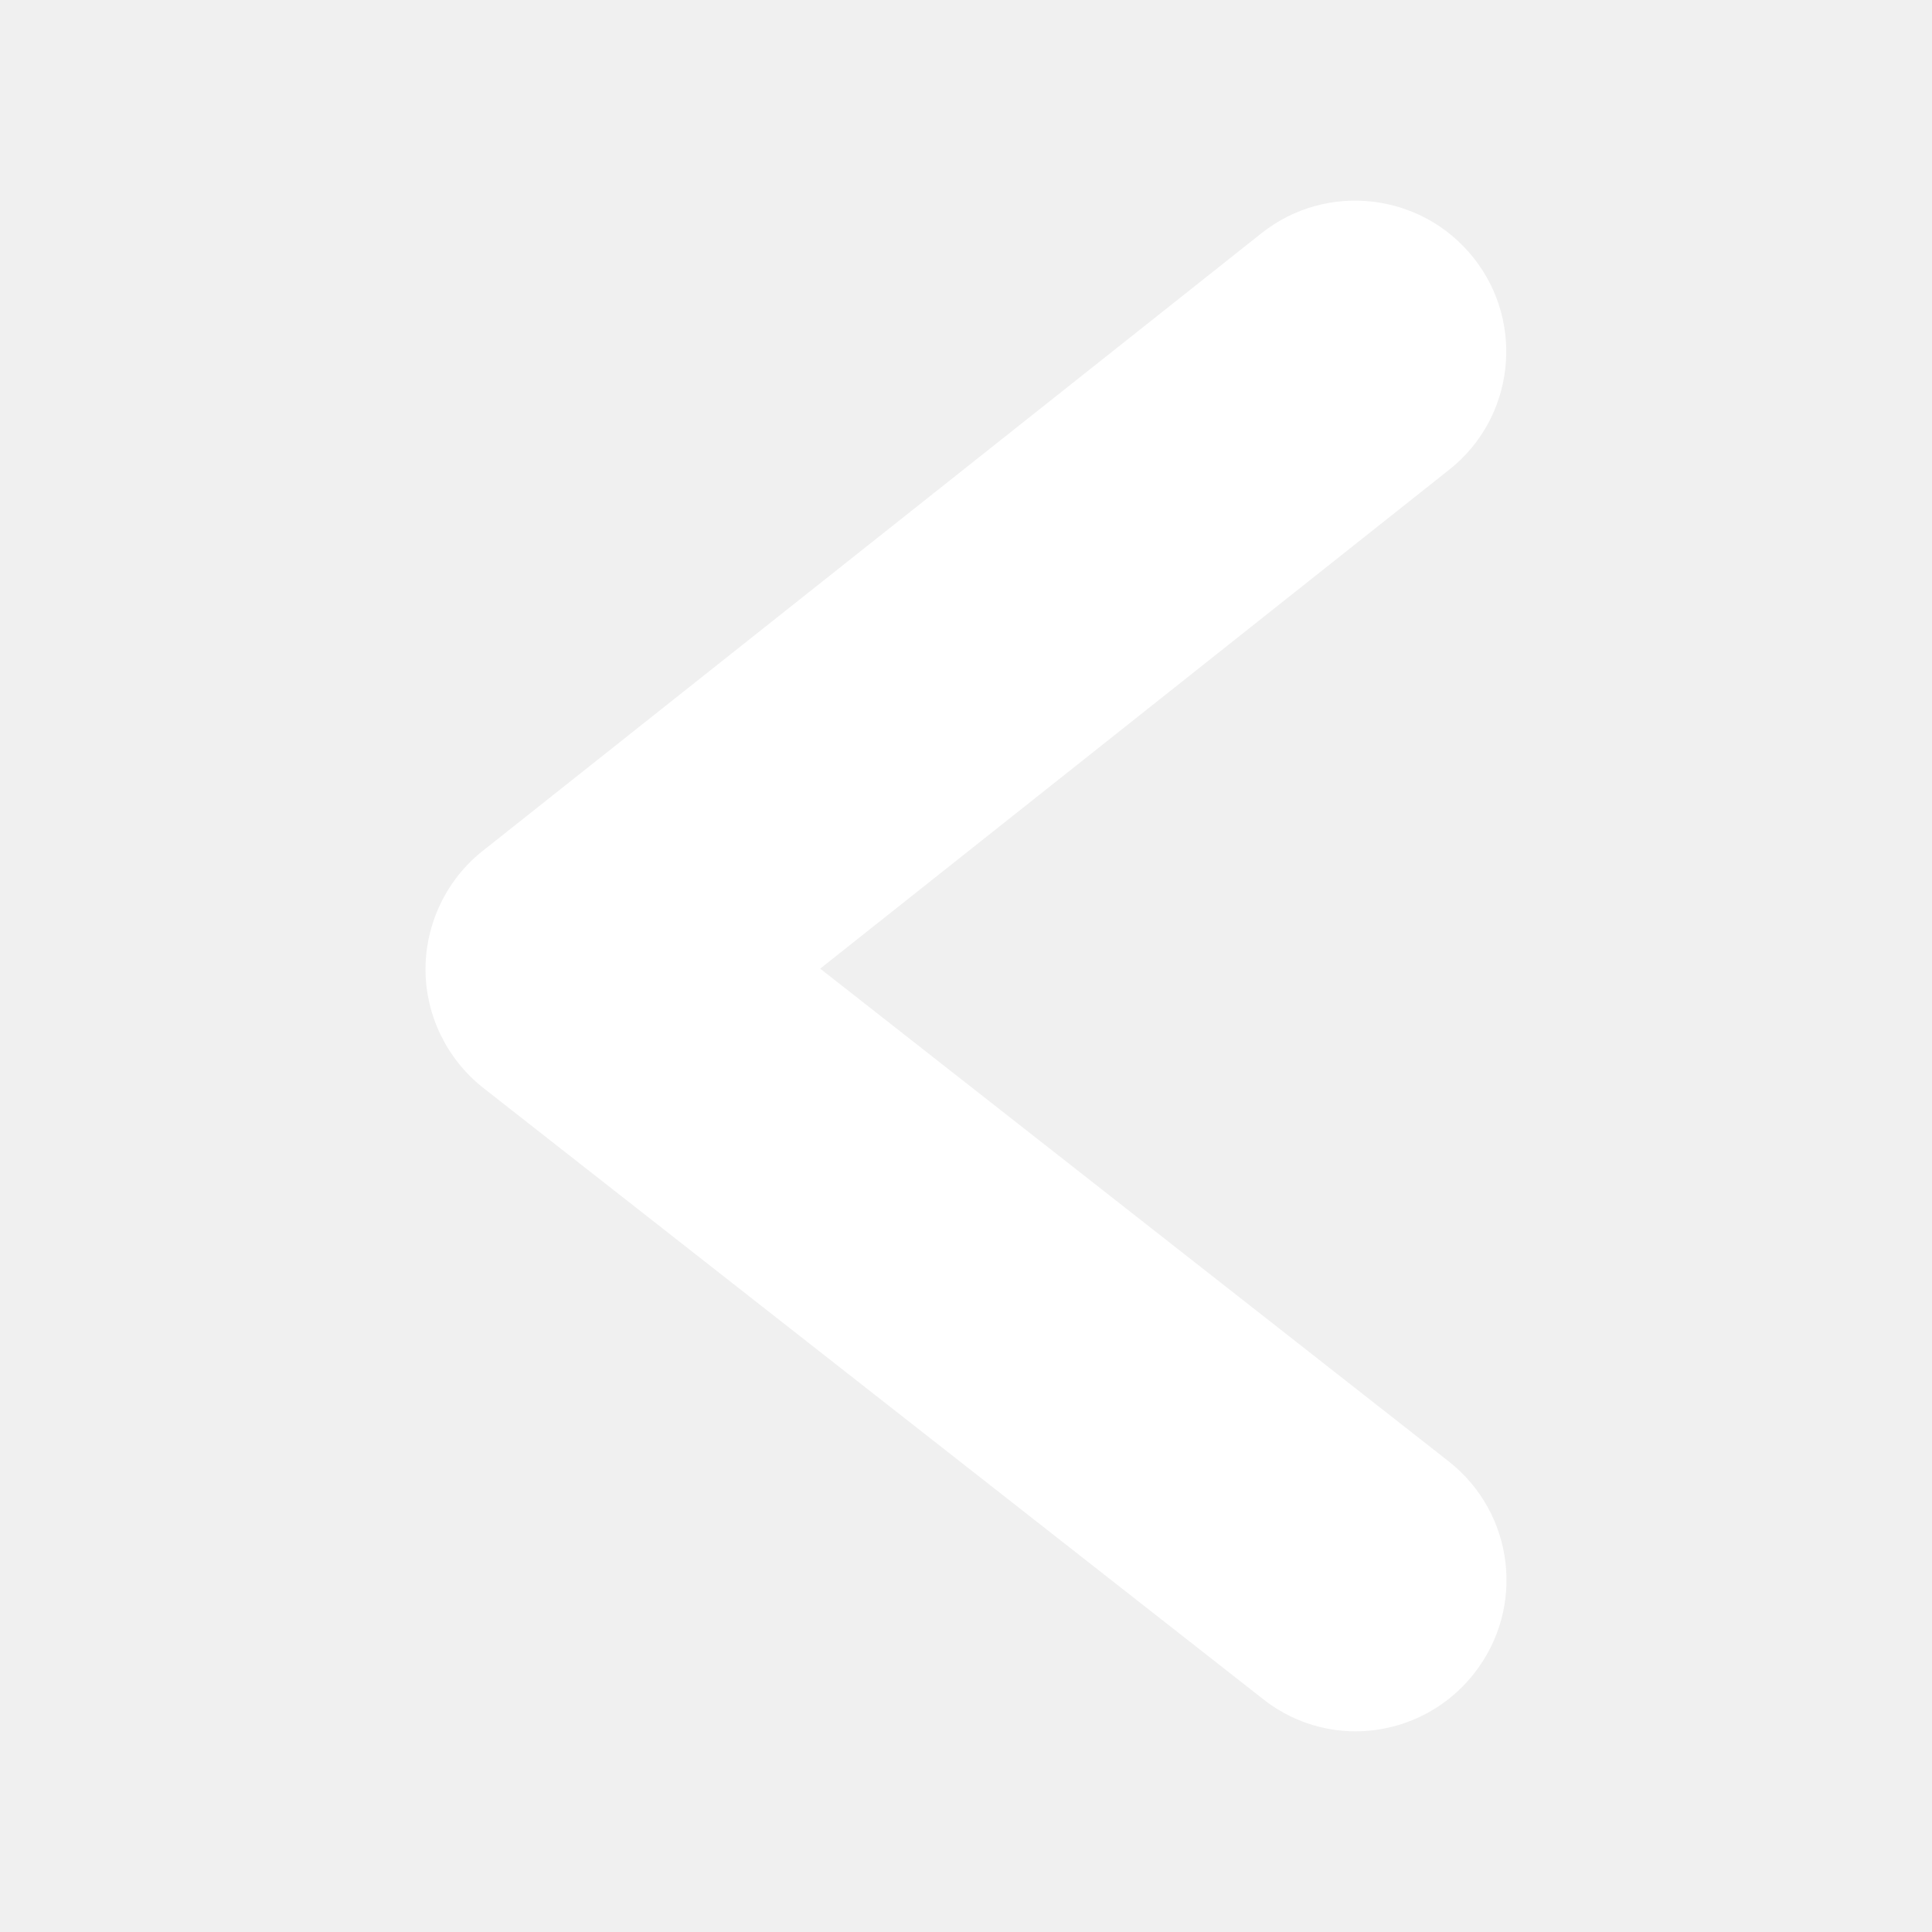
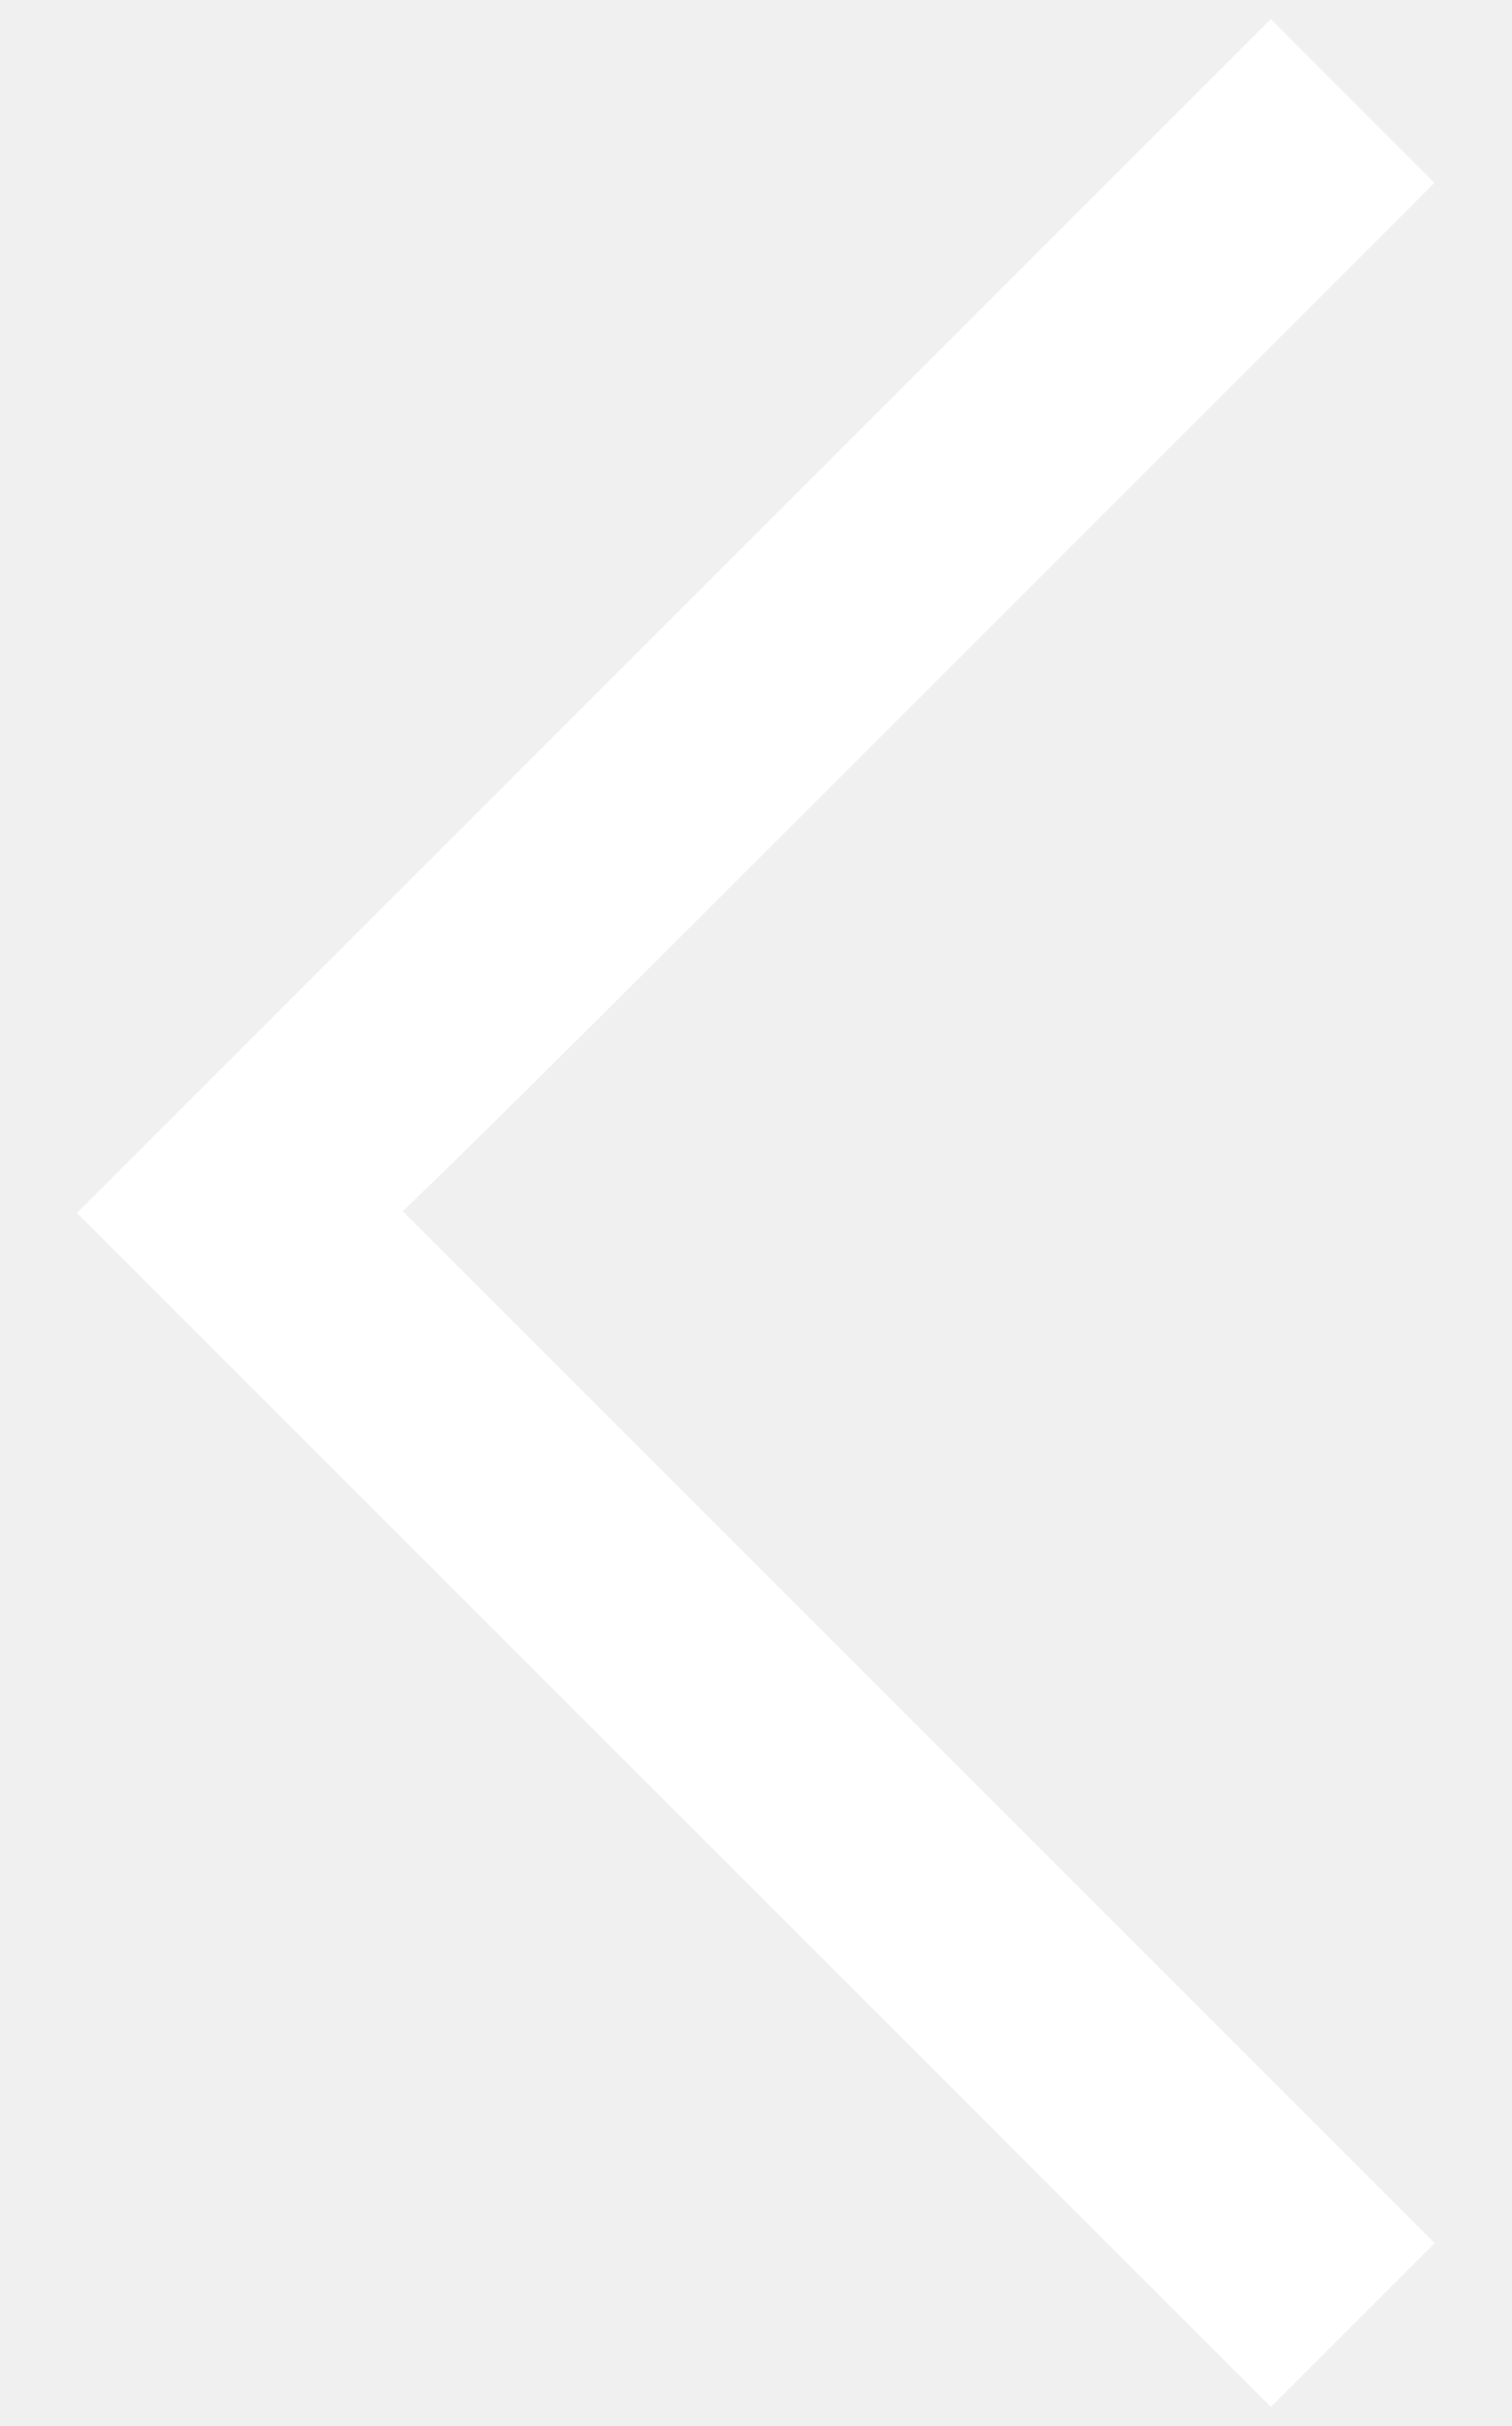
- <svg xmlns="http://www.w3.org/2000/svg" id="down-bar" x="0px" y="0px" width="30px" height="30px" viewBox="0 0 30 30" enable-background="new 0 0 30 30" xml:space="preserve">
-   <path fill="#fff" d="M7.495,13.213l12.094-9.592c1.009-0.8,2.487-0.635,3.295,0.386c0.799,1.008,0.635,2.486-0.384,3.289  l-9.764,7.745l9.759,7.651c1.02,0.802,1.198,2.271,0.395,3.293c-0.459,0.586-1.149,0.899-1.842,0.899  c-0.507,0-1.02-0.168-1.447-0.51L7.503,16.892c-0.56-0.443-0.894-1.119-0.896-1.837C6.607,14.338,6.936,13.656,7.495,13.213z" />
+ <svg xmlns="http://www.w3.org/2000/svg" version="1.1" id="Layer_1" x="0px" y="0px" width="19px" height="30.5px" viewBox="0 0 19 30.5" enable-background="new 0 0 19 30.5" xml:space="preserve">
+   <g>
+     <path fill="#FFFFFF" d="M15.975,0.24l2.058,2.059l-6.988,6.99c-3.085,3.084-4.886,4.887-5.982,5.939l12.972,12.973l-2.059,2.059   L0.967,15.25L15.975,0.24z" />
+   </g>
</svg>
